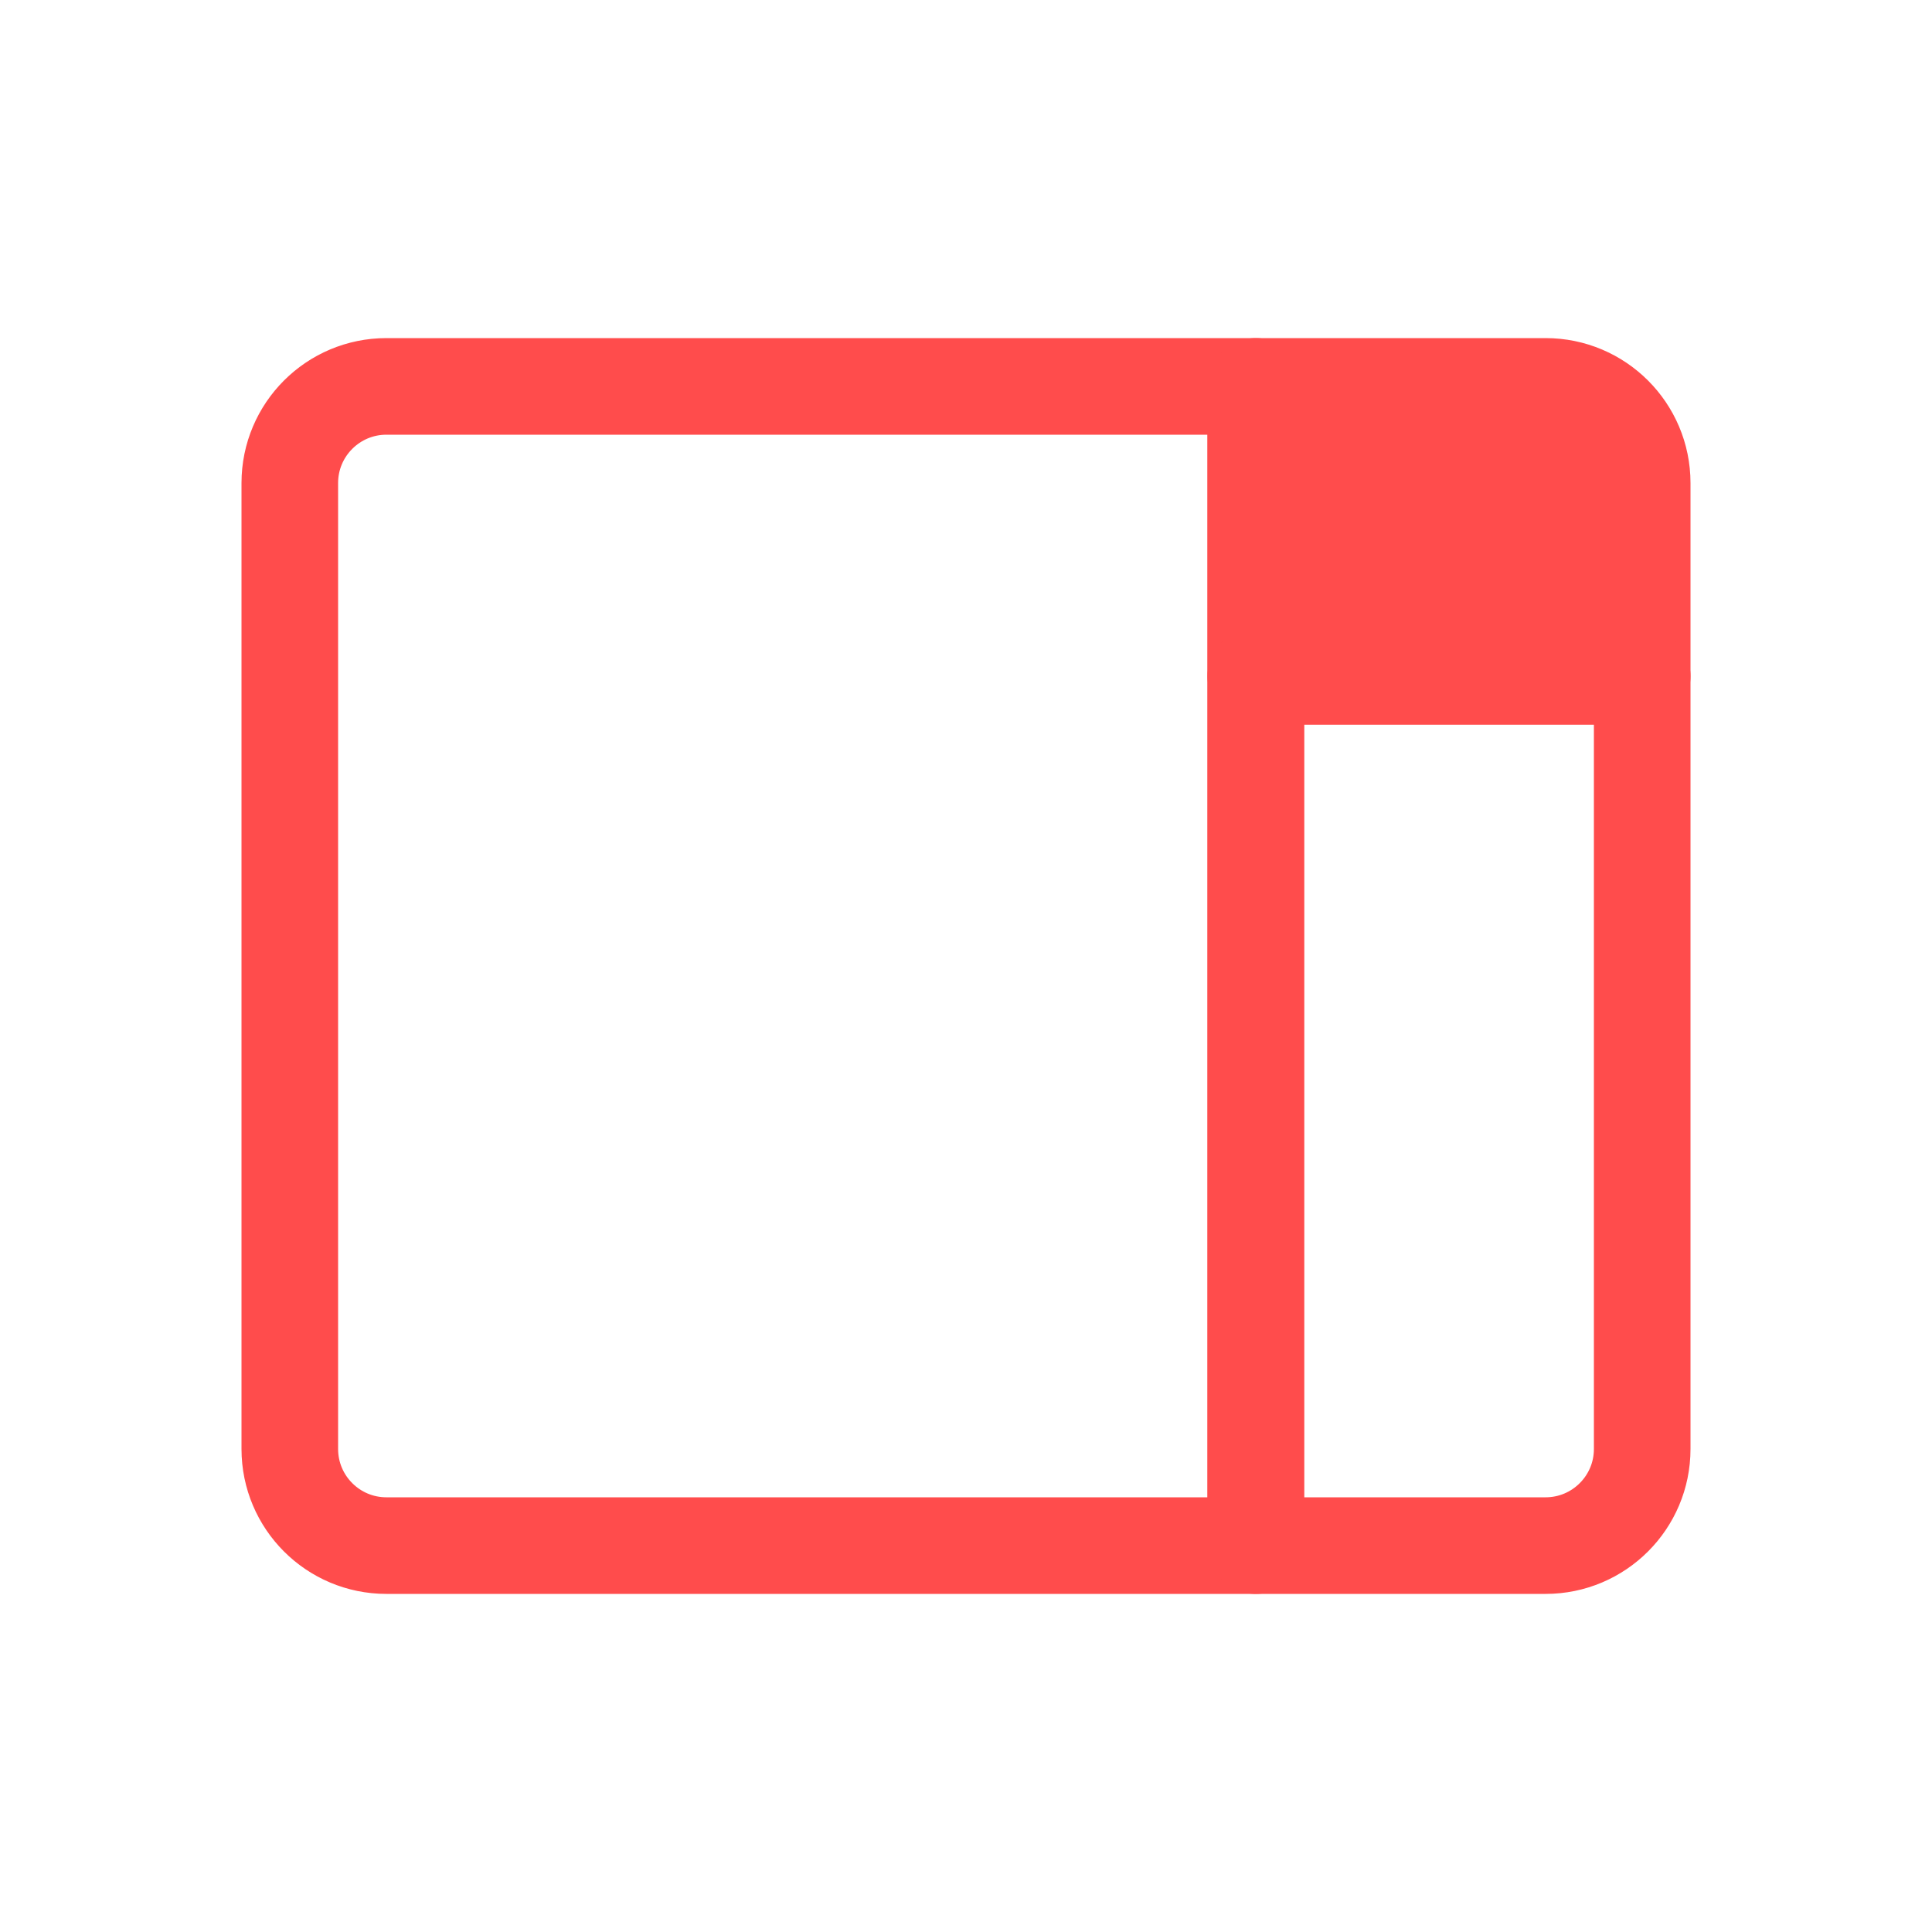
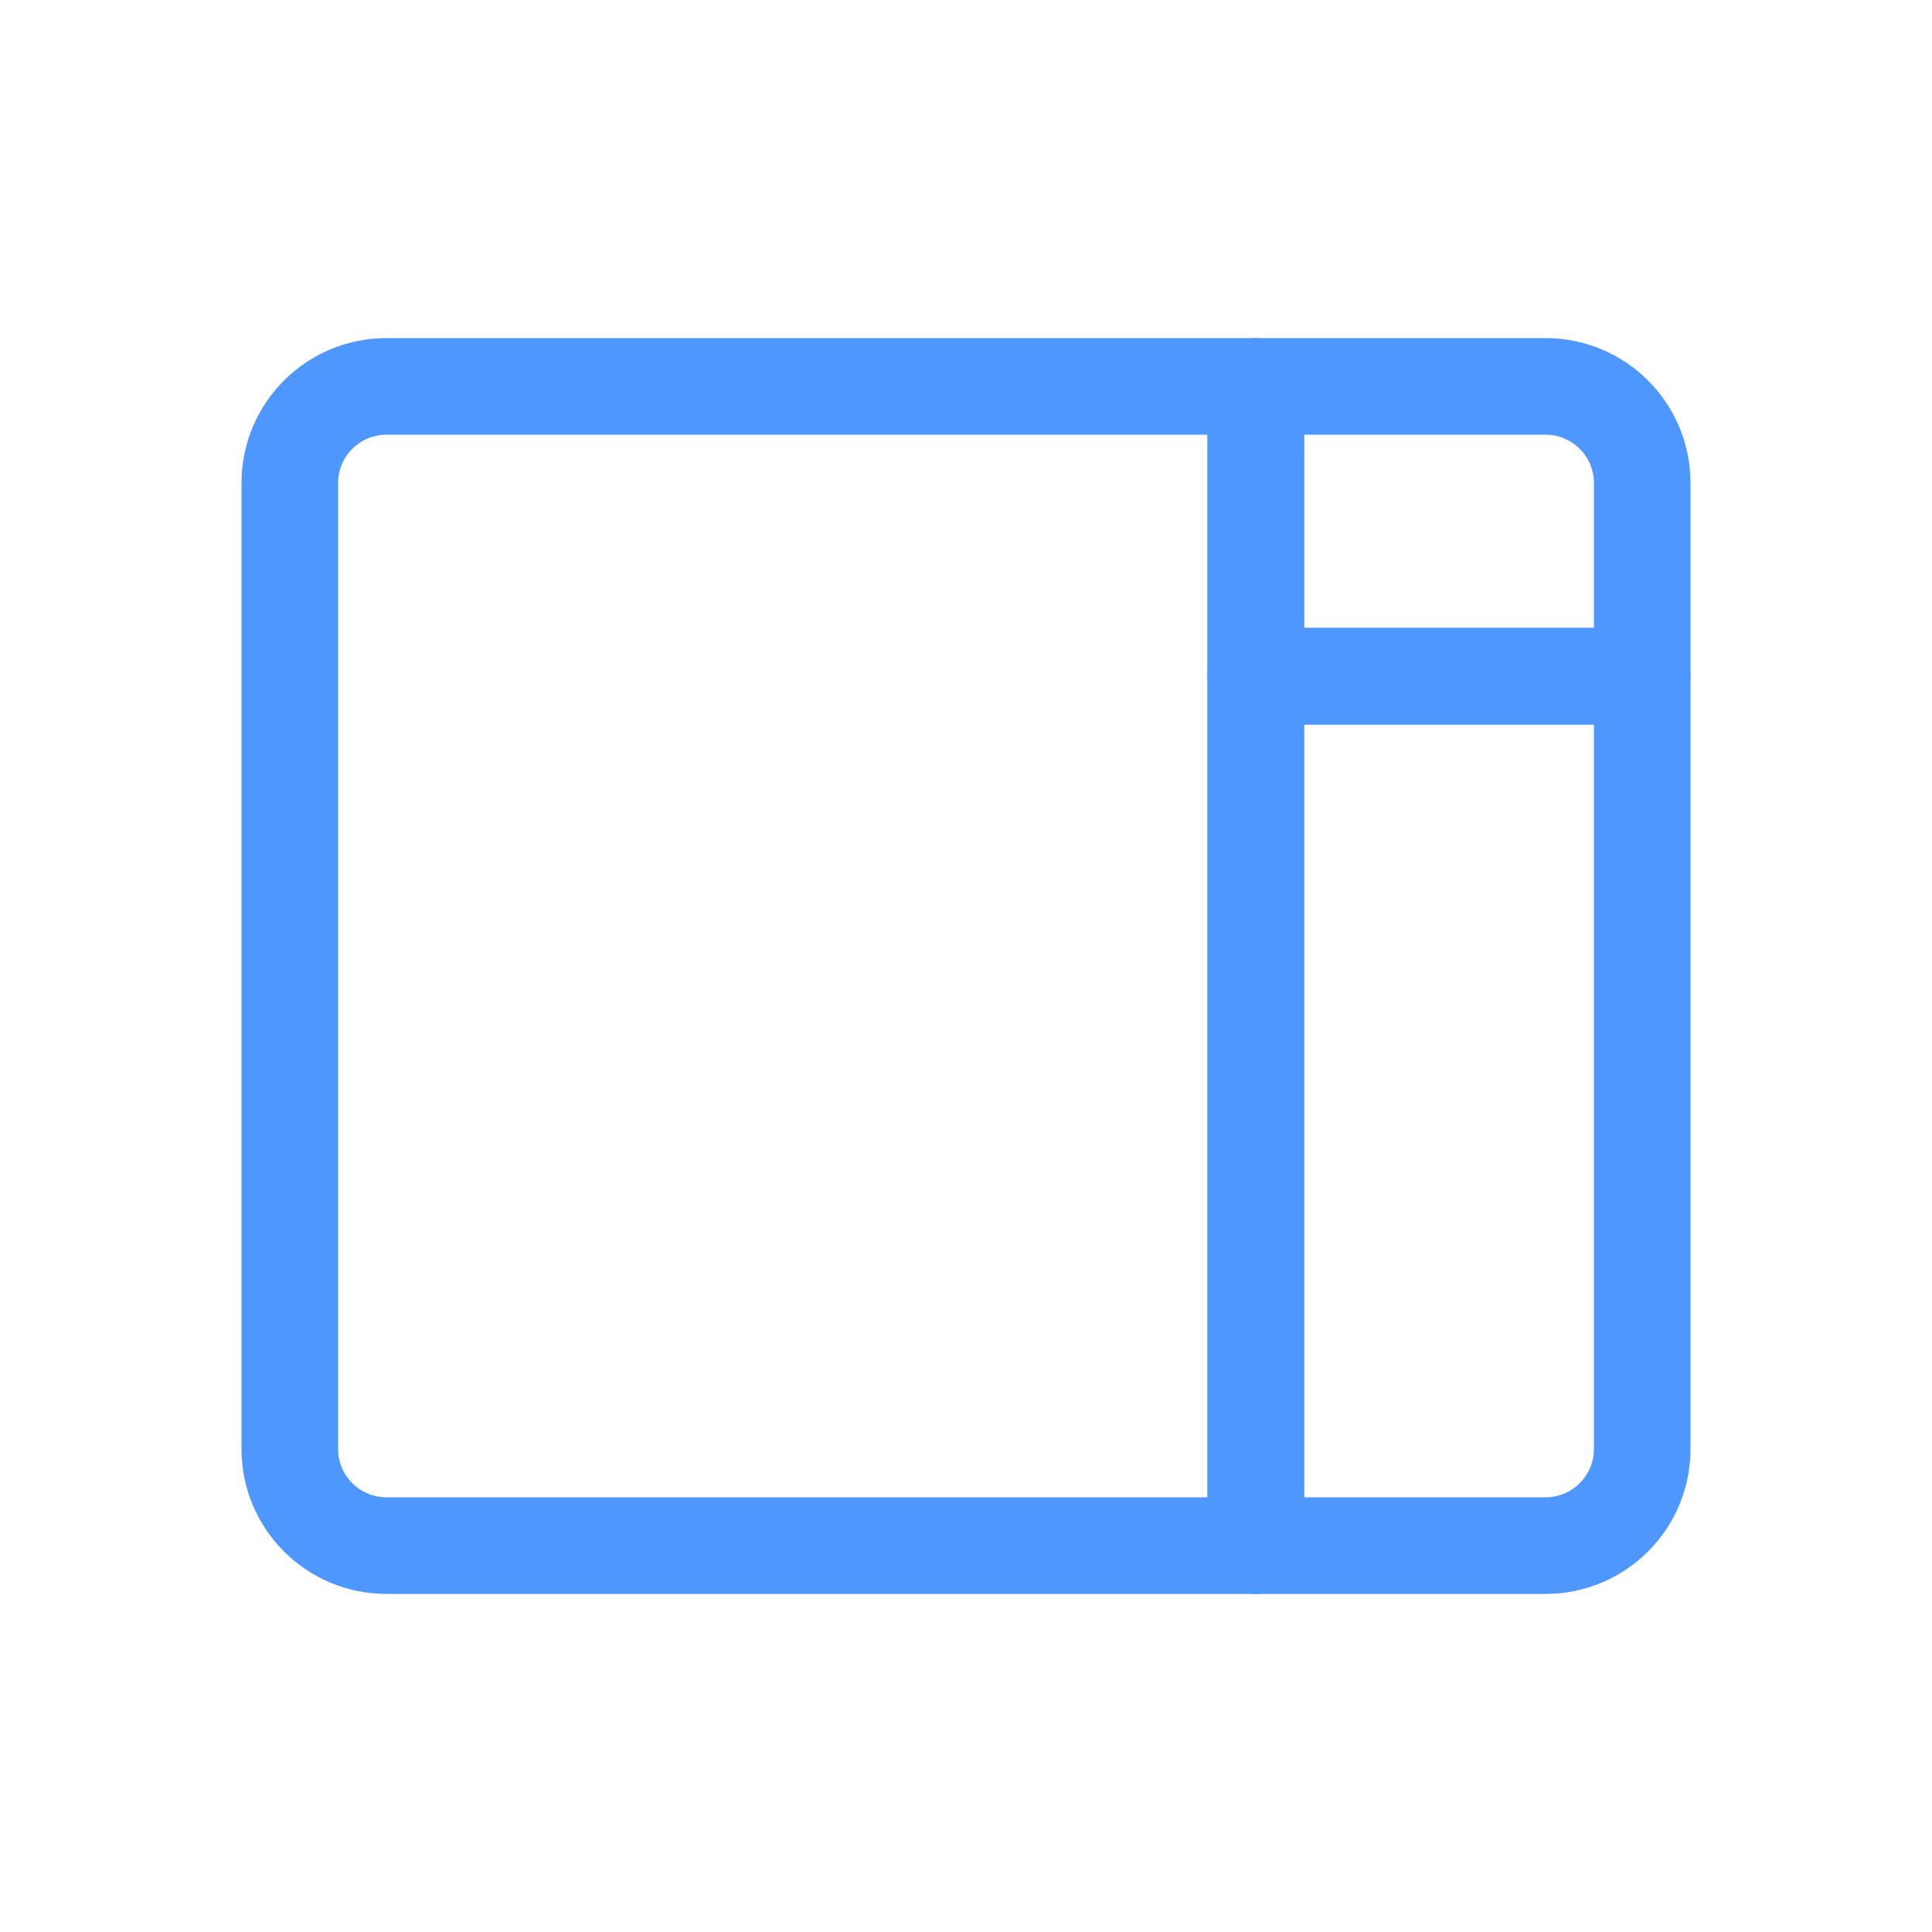
- <svg xmlns="http://www.w3.org/2000/svg" width="20px" height="20px" viewBox="0 0 20 20" version="1.1">
-   <defs />
-   <g id="Page-1" stroke="none" stroke-width="1" fill="none" fill-rule="evenodd" stroke-linecap="round" stroke-linejoin="round">
-     <g id="Small-Stage-(inactive)" stroke="#FF4C4C">
-       <g id="small-stage-(inactive)" transform="translate(3, 4)">
-         <path d="M1,0 L10,0 L10,12 L1,12 L1,12 C0.448,12 6.76353751e-17,11.552 0,11 L0,1 L0,1 C-6.76353751e-17,0.448 0.448,1.01453063e-16 1,0 Z" id="Rectangle" />
-         <path d="M10,0 L13,0 L13,0 C13.552,-1.01453063e-16 14,0.448 14,1 L14,3 L10,3 L10,0 Z" id="Rectangle" fill="#FF4C4C" />
-         <path d="M10,3 L14,3 L14,11 L14,11 C14,11.552 13.552,12 13,12 L10,12 L10,3 Z" id="Rectangle-Copy" />
-       </g>
+ <svg xmlns="http://www.w3.org/2000/svg" width="20px" height="20px" viewBox="-2.5 -3.5 20 20" version="1.1">
+   <g transform="translate(-492.5,-493.5)">
+     <g data-paper-data="{&quot;isPaintingLayer&quot;:true}" fill="none" fill-rule="evenodd" stroke="#4d97ff" stroke-width="1" stroke-linecap="round" stroke-linejoin="round" stroke-miterlimit="10" stroke-dasharray="" stroke-dashoffset="0" style="mix-blend-mode: normal">
+       <path d="M494,494h9v12h-9v0c-0.552,0 -1,-0.448 -1,-1v-10v0c0,-0.552 0.448,-1 1,-1z" />
+       <path d="M503,494h3v0c0.552,0 1,0.448 1,1v2h-4z" />
+       <path d="M503,497h4v8v0c0,0.552 -0.448,1 -1,1h-3z" />
    </g>
  </g>
</svg>
